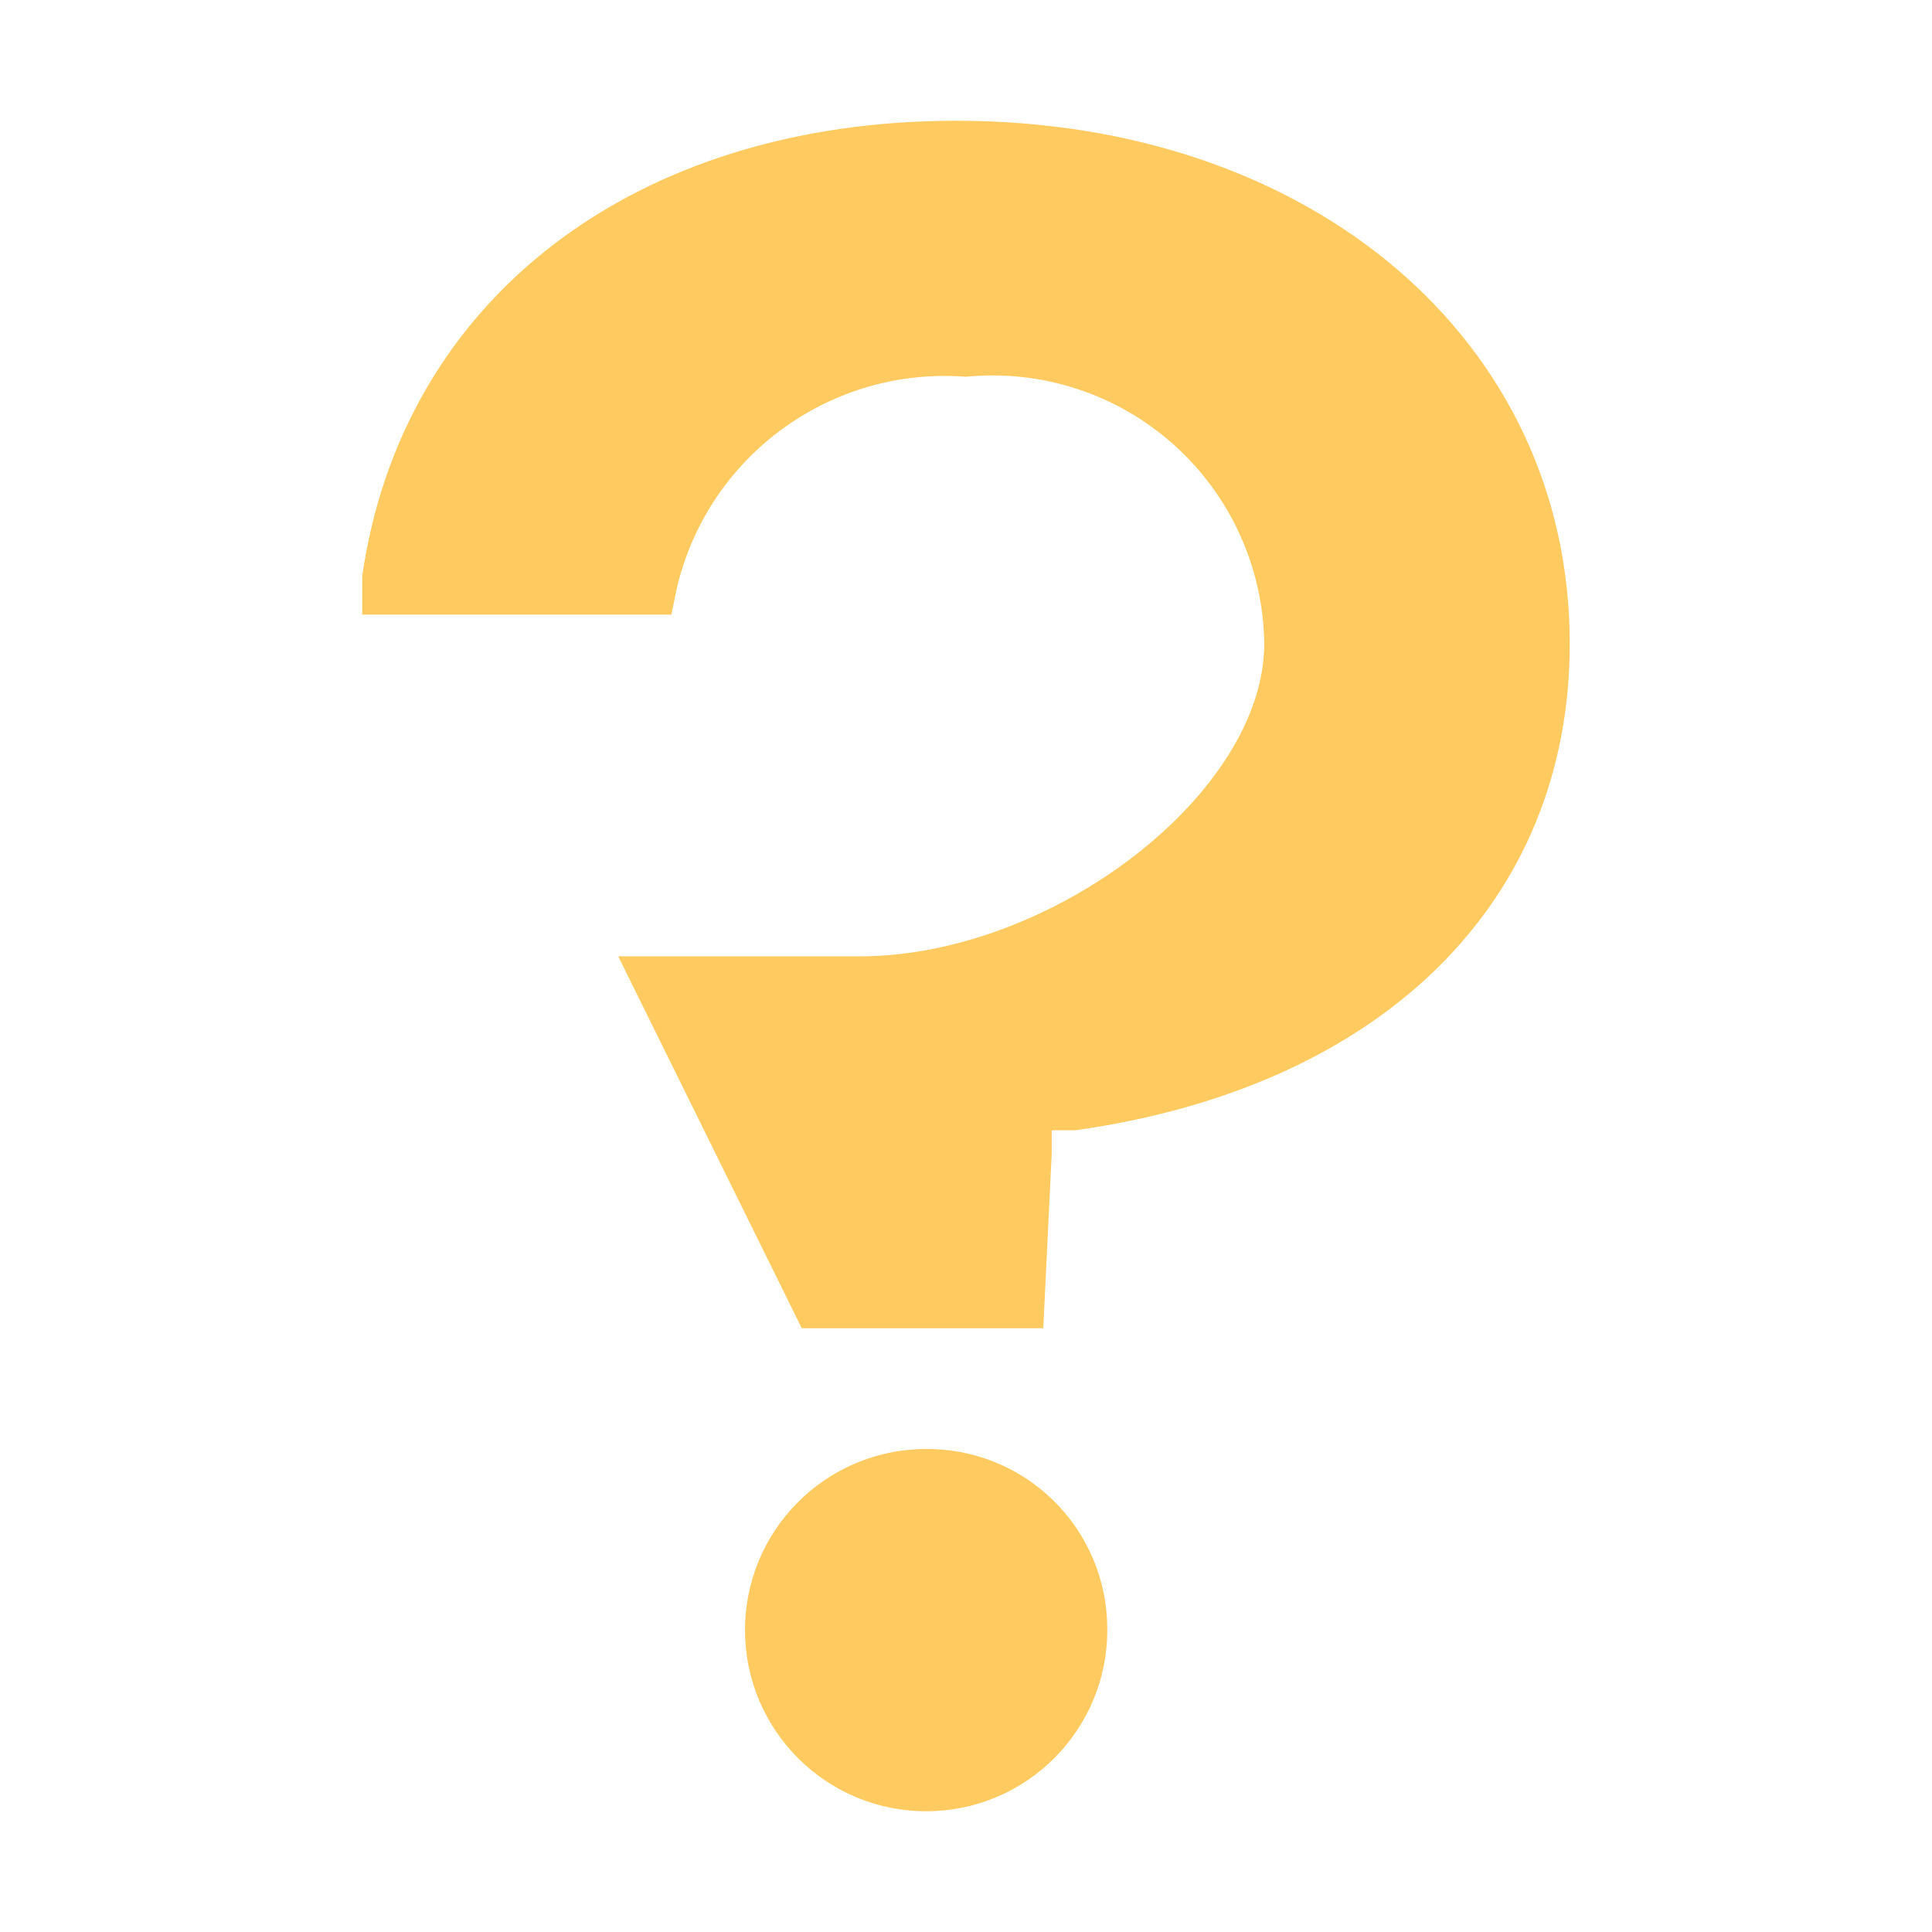
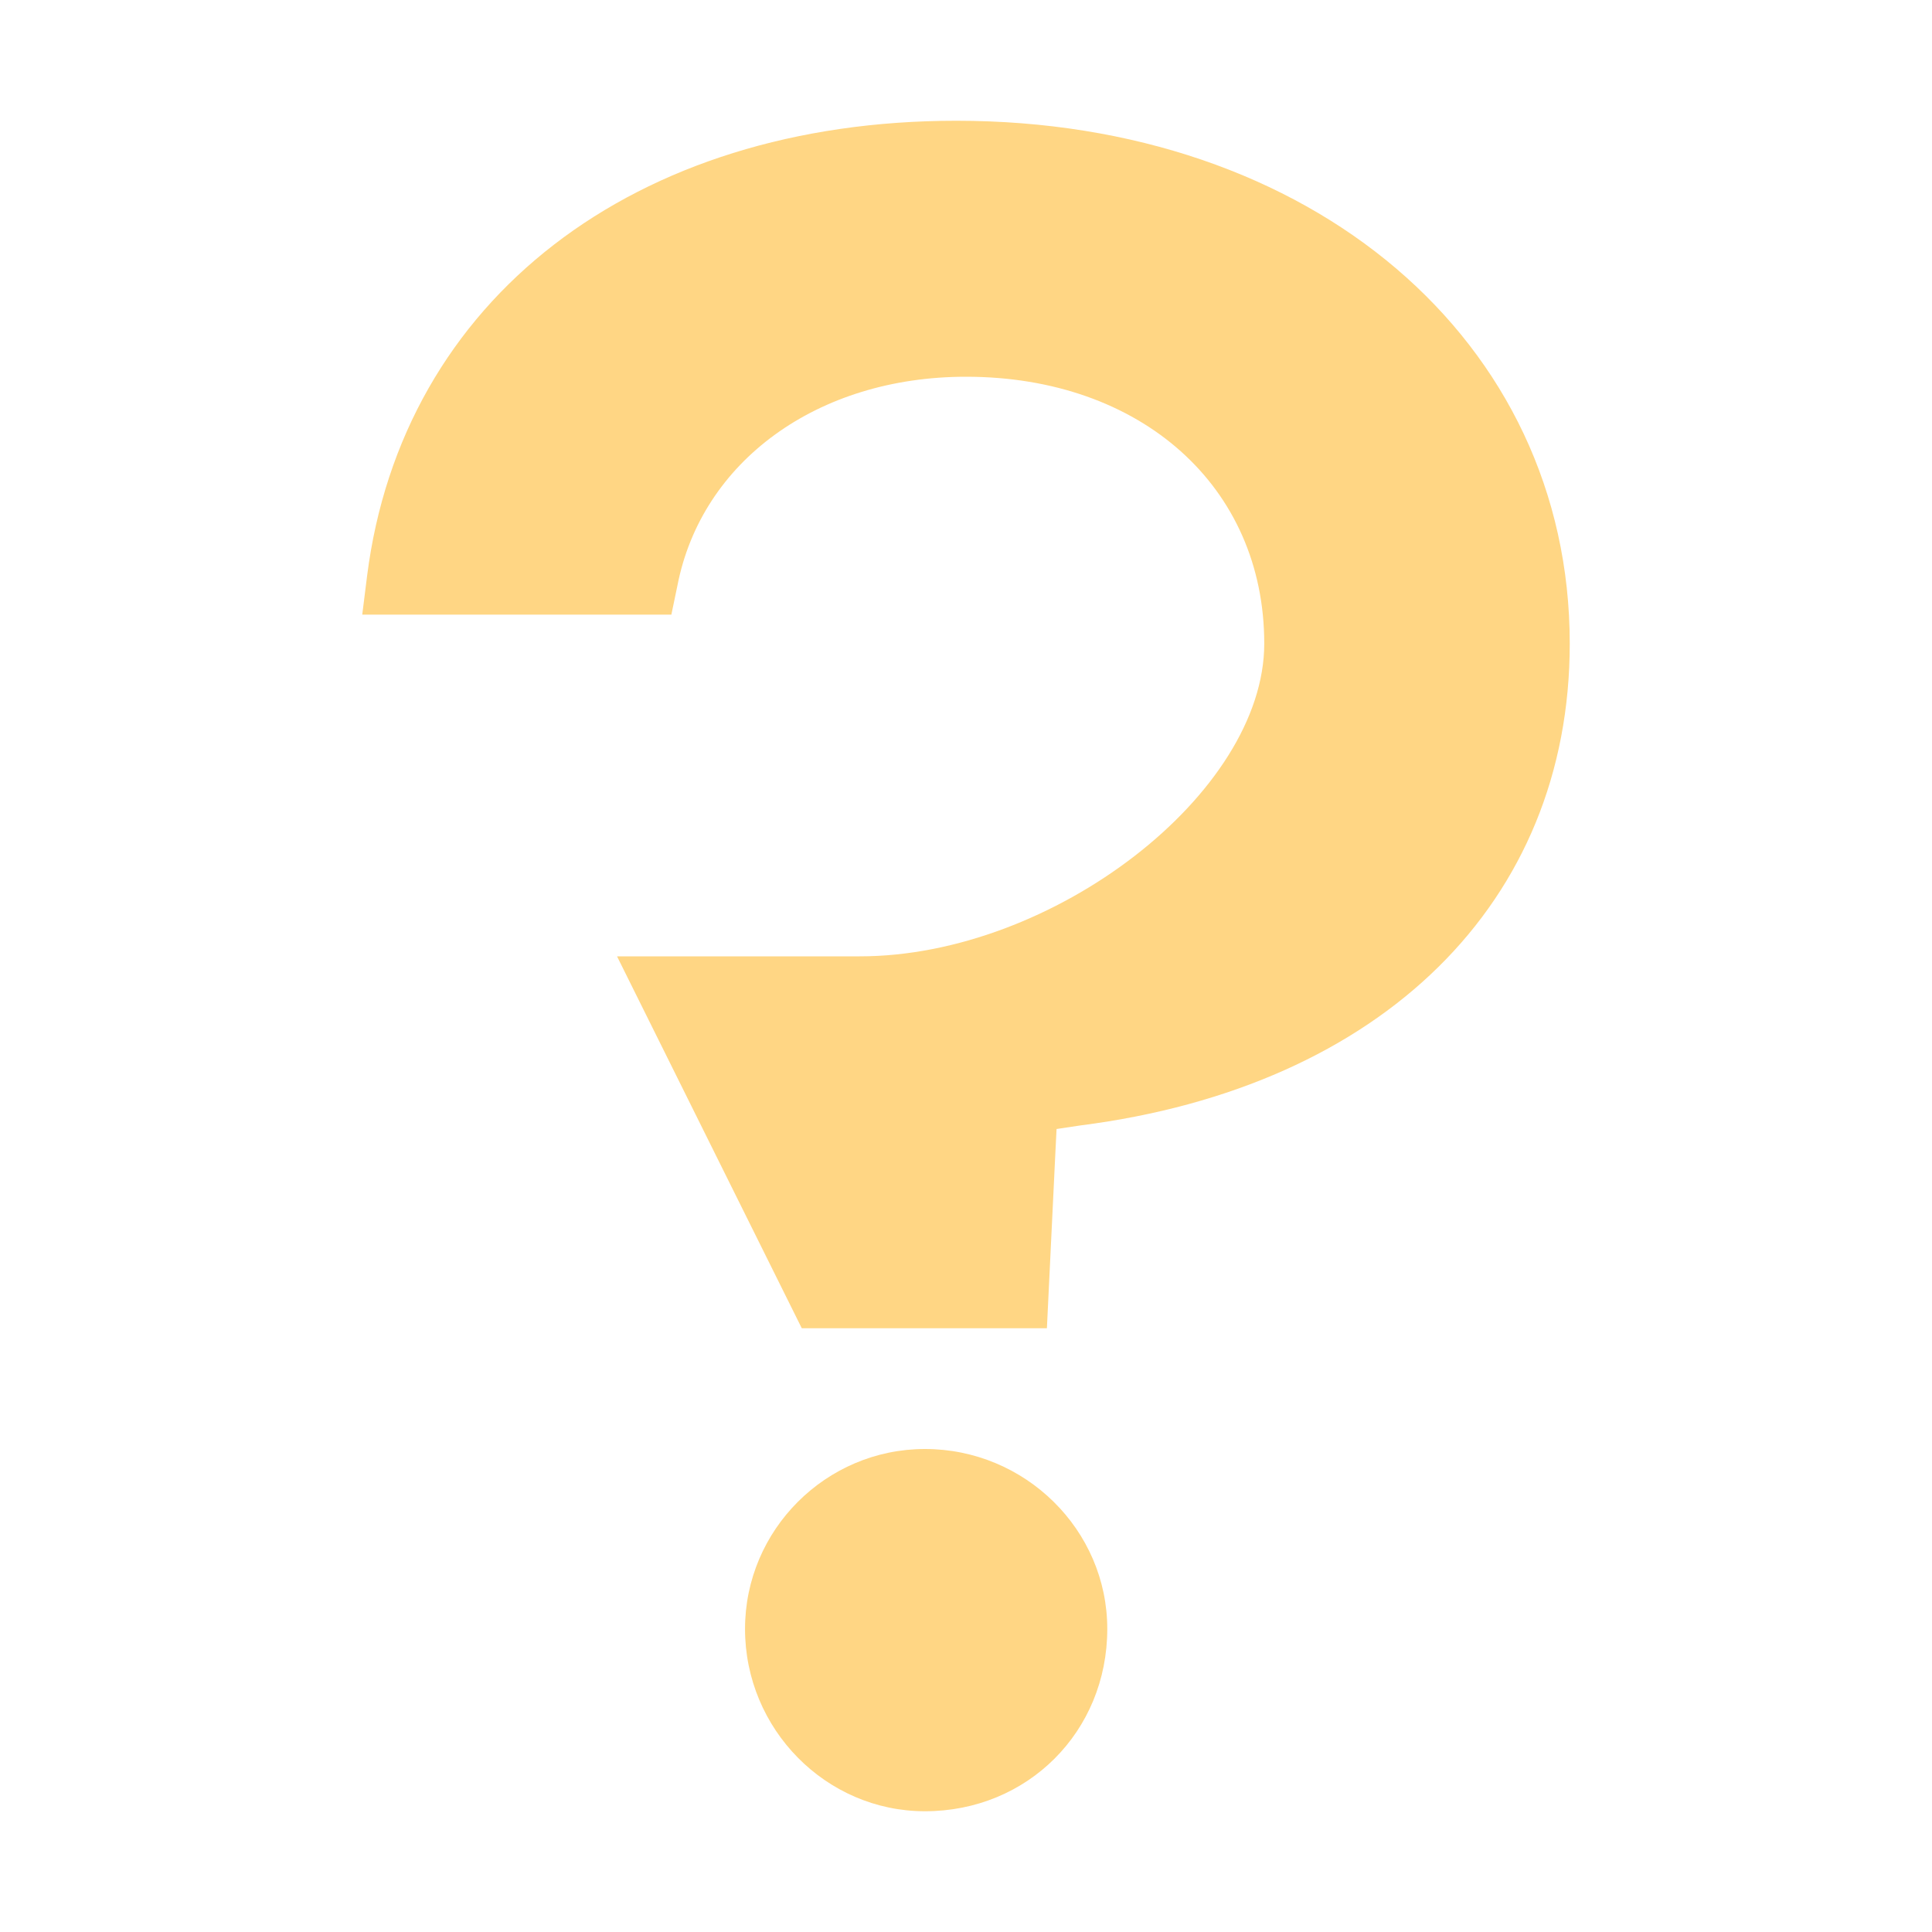
- <svg xmlns="http://www.w3.org/2000/svg" viewBox="0 0 16 16">
-   <g fill="#ffca5f">
-     <path d="m7.66 12a1.5 1.5 0 1 0 1.51 1.49 1.49 1.49 0 0 0 -1.51-1.49z" />
-     <path d="m13 5.33c0-2.51-2.14-4.33-5.08-4.33-2.67 0-4.59 1.48-4.92 3.77v.32h2.56l.05-.24a2.28 2.28 0 0 1 2.39-1.73 2.25 2.25 0 0 1 2.47 2.21c0 1.24-1.76 2.59-3.35 2.59h-2l1.52 3.08h2l.07-1.45v-.19h.2c2.54-.36 4.09-1.89 4.09-4.03z" />
+ <svg xmlns="http://www.w3.org/2000/svg" enable-background="new 0 0 16 16" viewBox="0 0 16 16">
+   <g fill="#ffd684">
+     <path d="m7.66 12c-.82 0-1.49.67-1.49 1.49 0 .83.67 1.51 1.49 1.51.85 0 1.51-.66 1.51-1.51 0-.82-.68-1.49-1.51-1.49z" />
+     <path d="m13 5.33c0-2.51-2.14-4.33-5.08-4.33-2.67 0-4.59 1.48-4.88 3.77l-.04.32h2.56l.05-.24c.2-1.03 1.16-1.73 2.39-1.73 1.45 0 2.47.91 2.47 2.21 0 1.24-1.75 2.59-3.35 2.59h-2.01l1.53 3.08h2.03l.07-1.45.01-.2.2-.03c2.5-.32 4.05-1.85 4.05-3.99z" />
  </g>
</svg>
